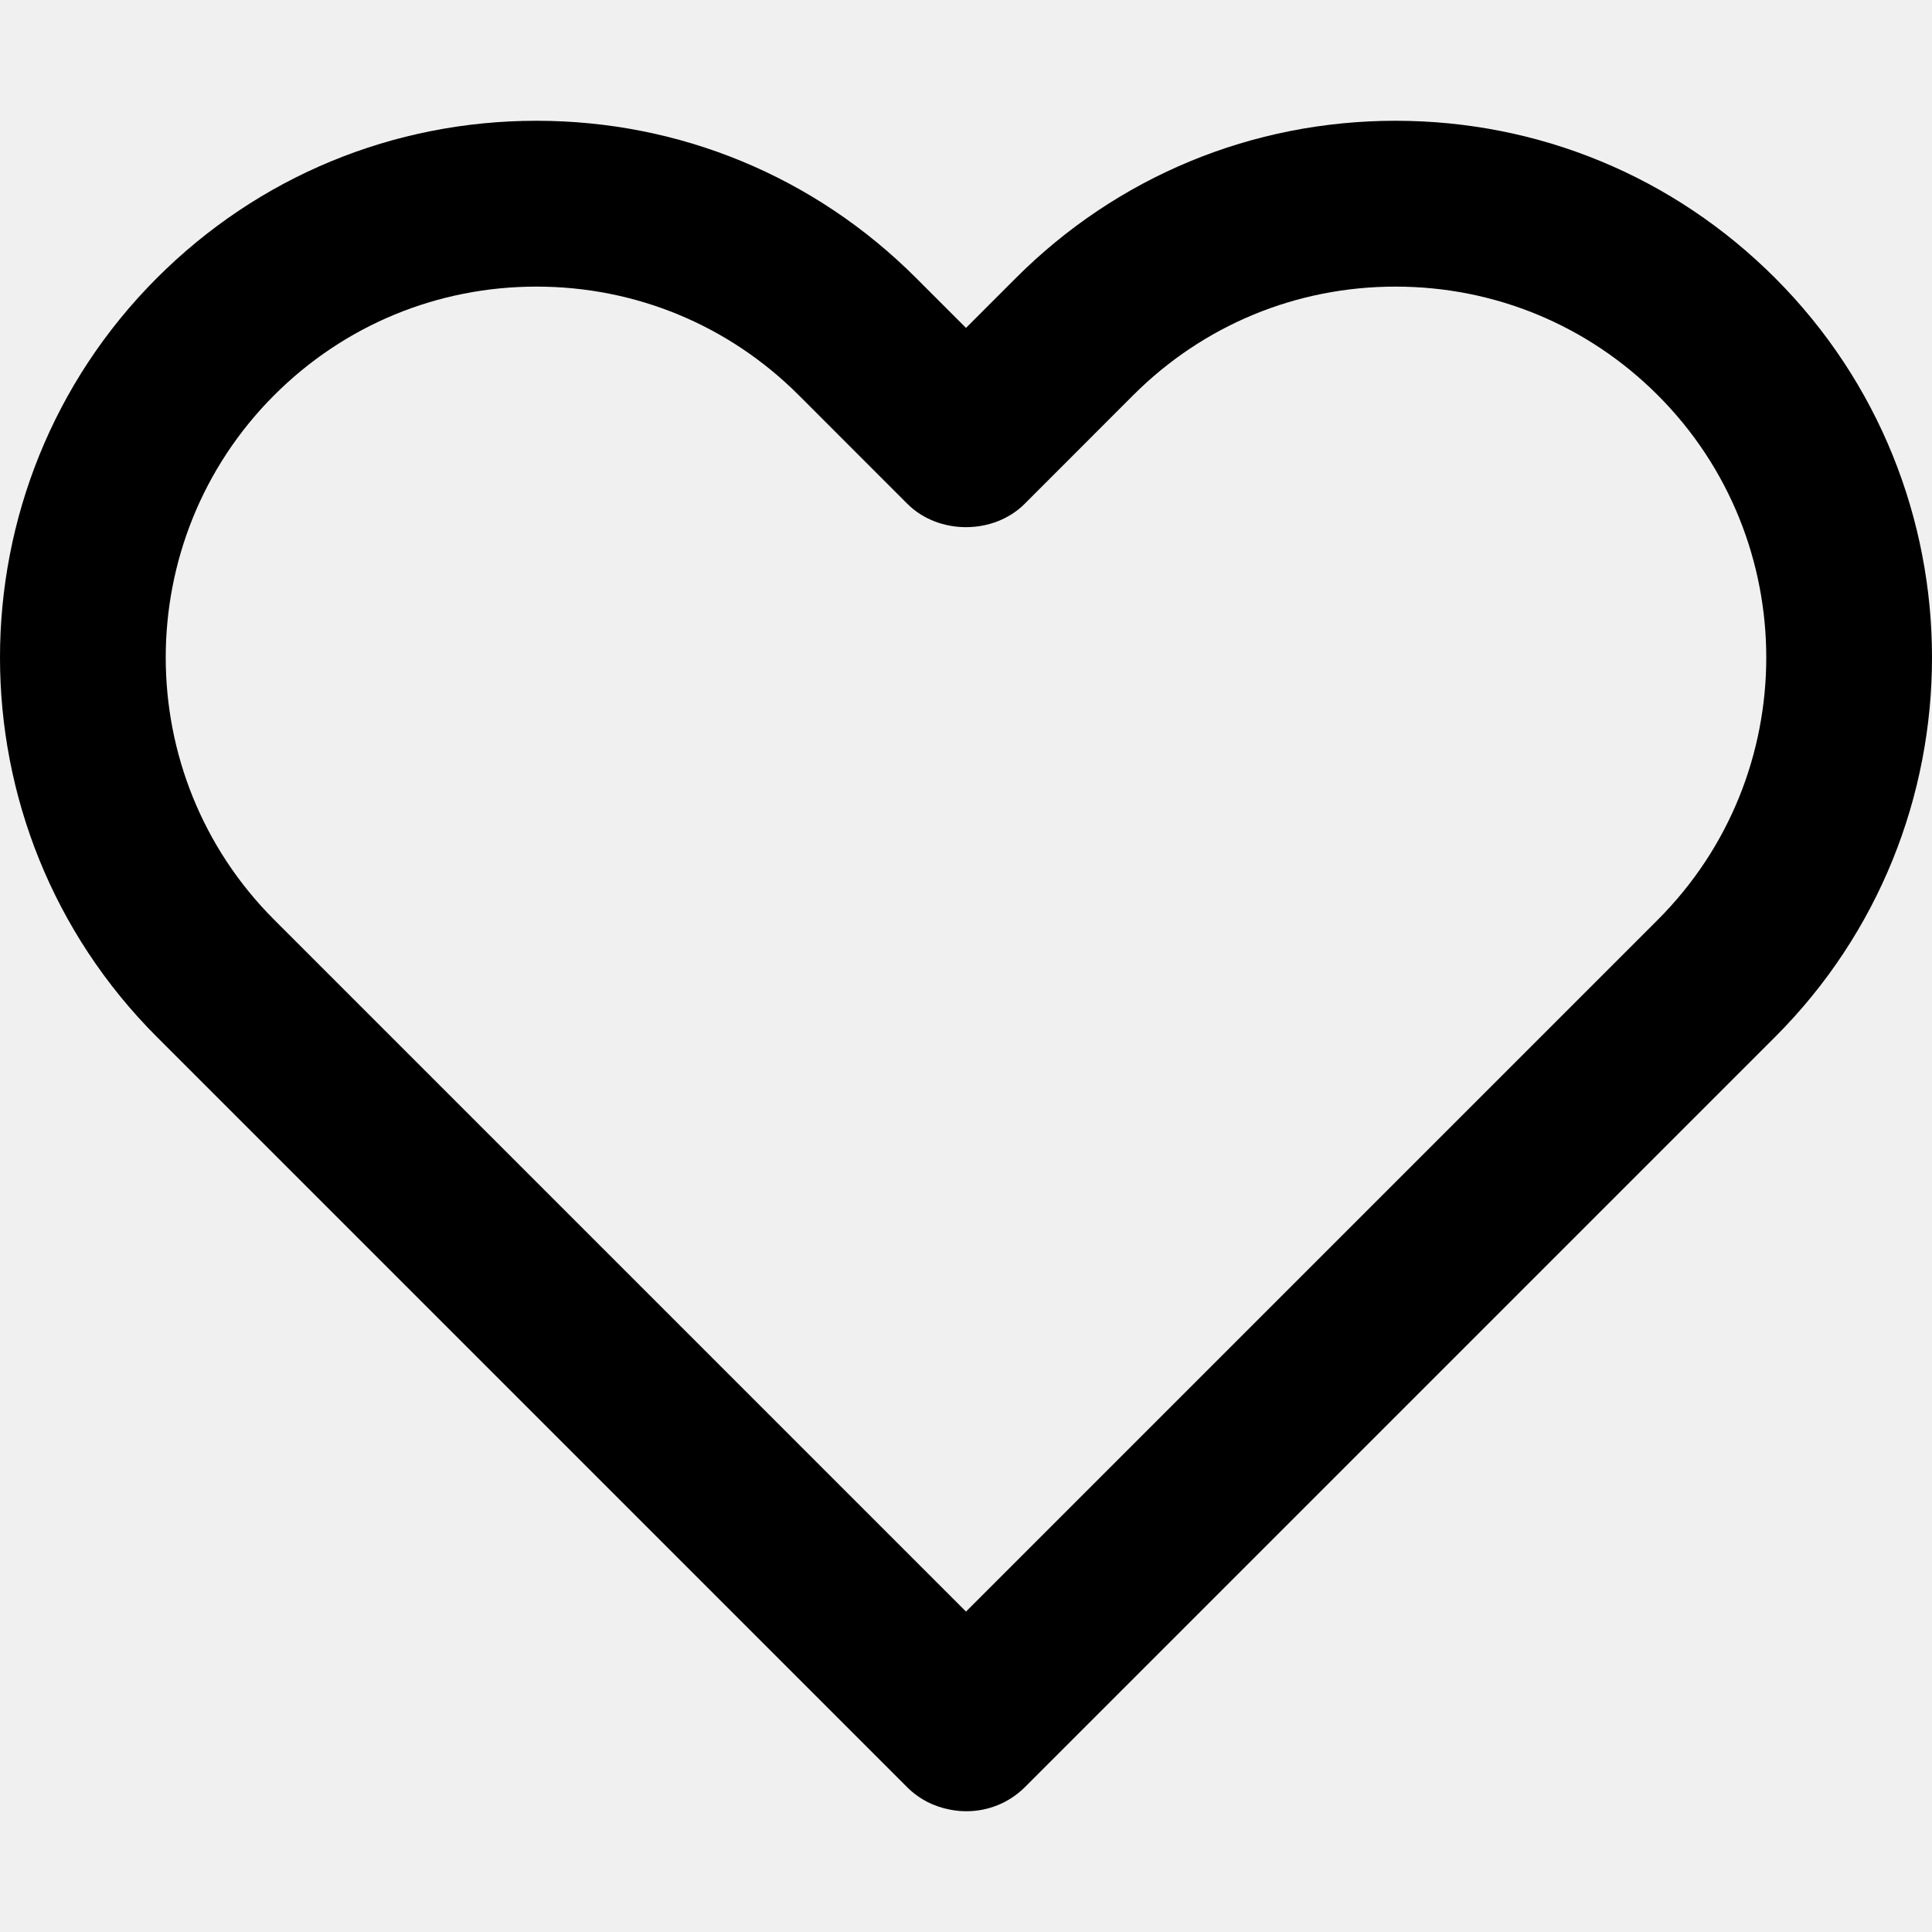
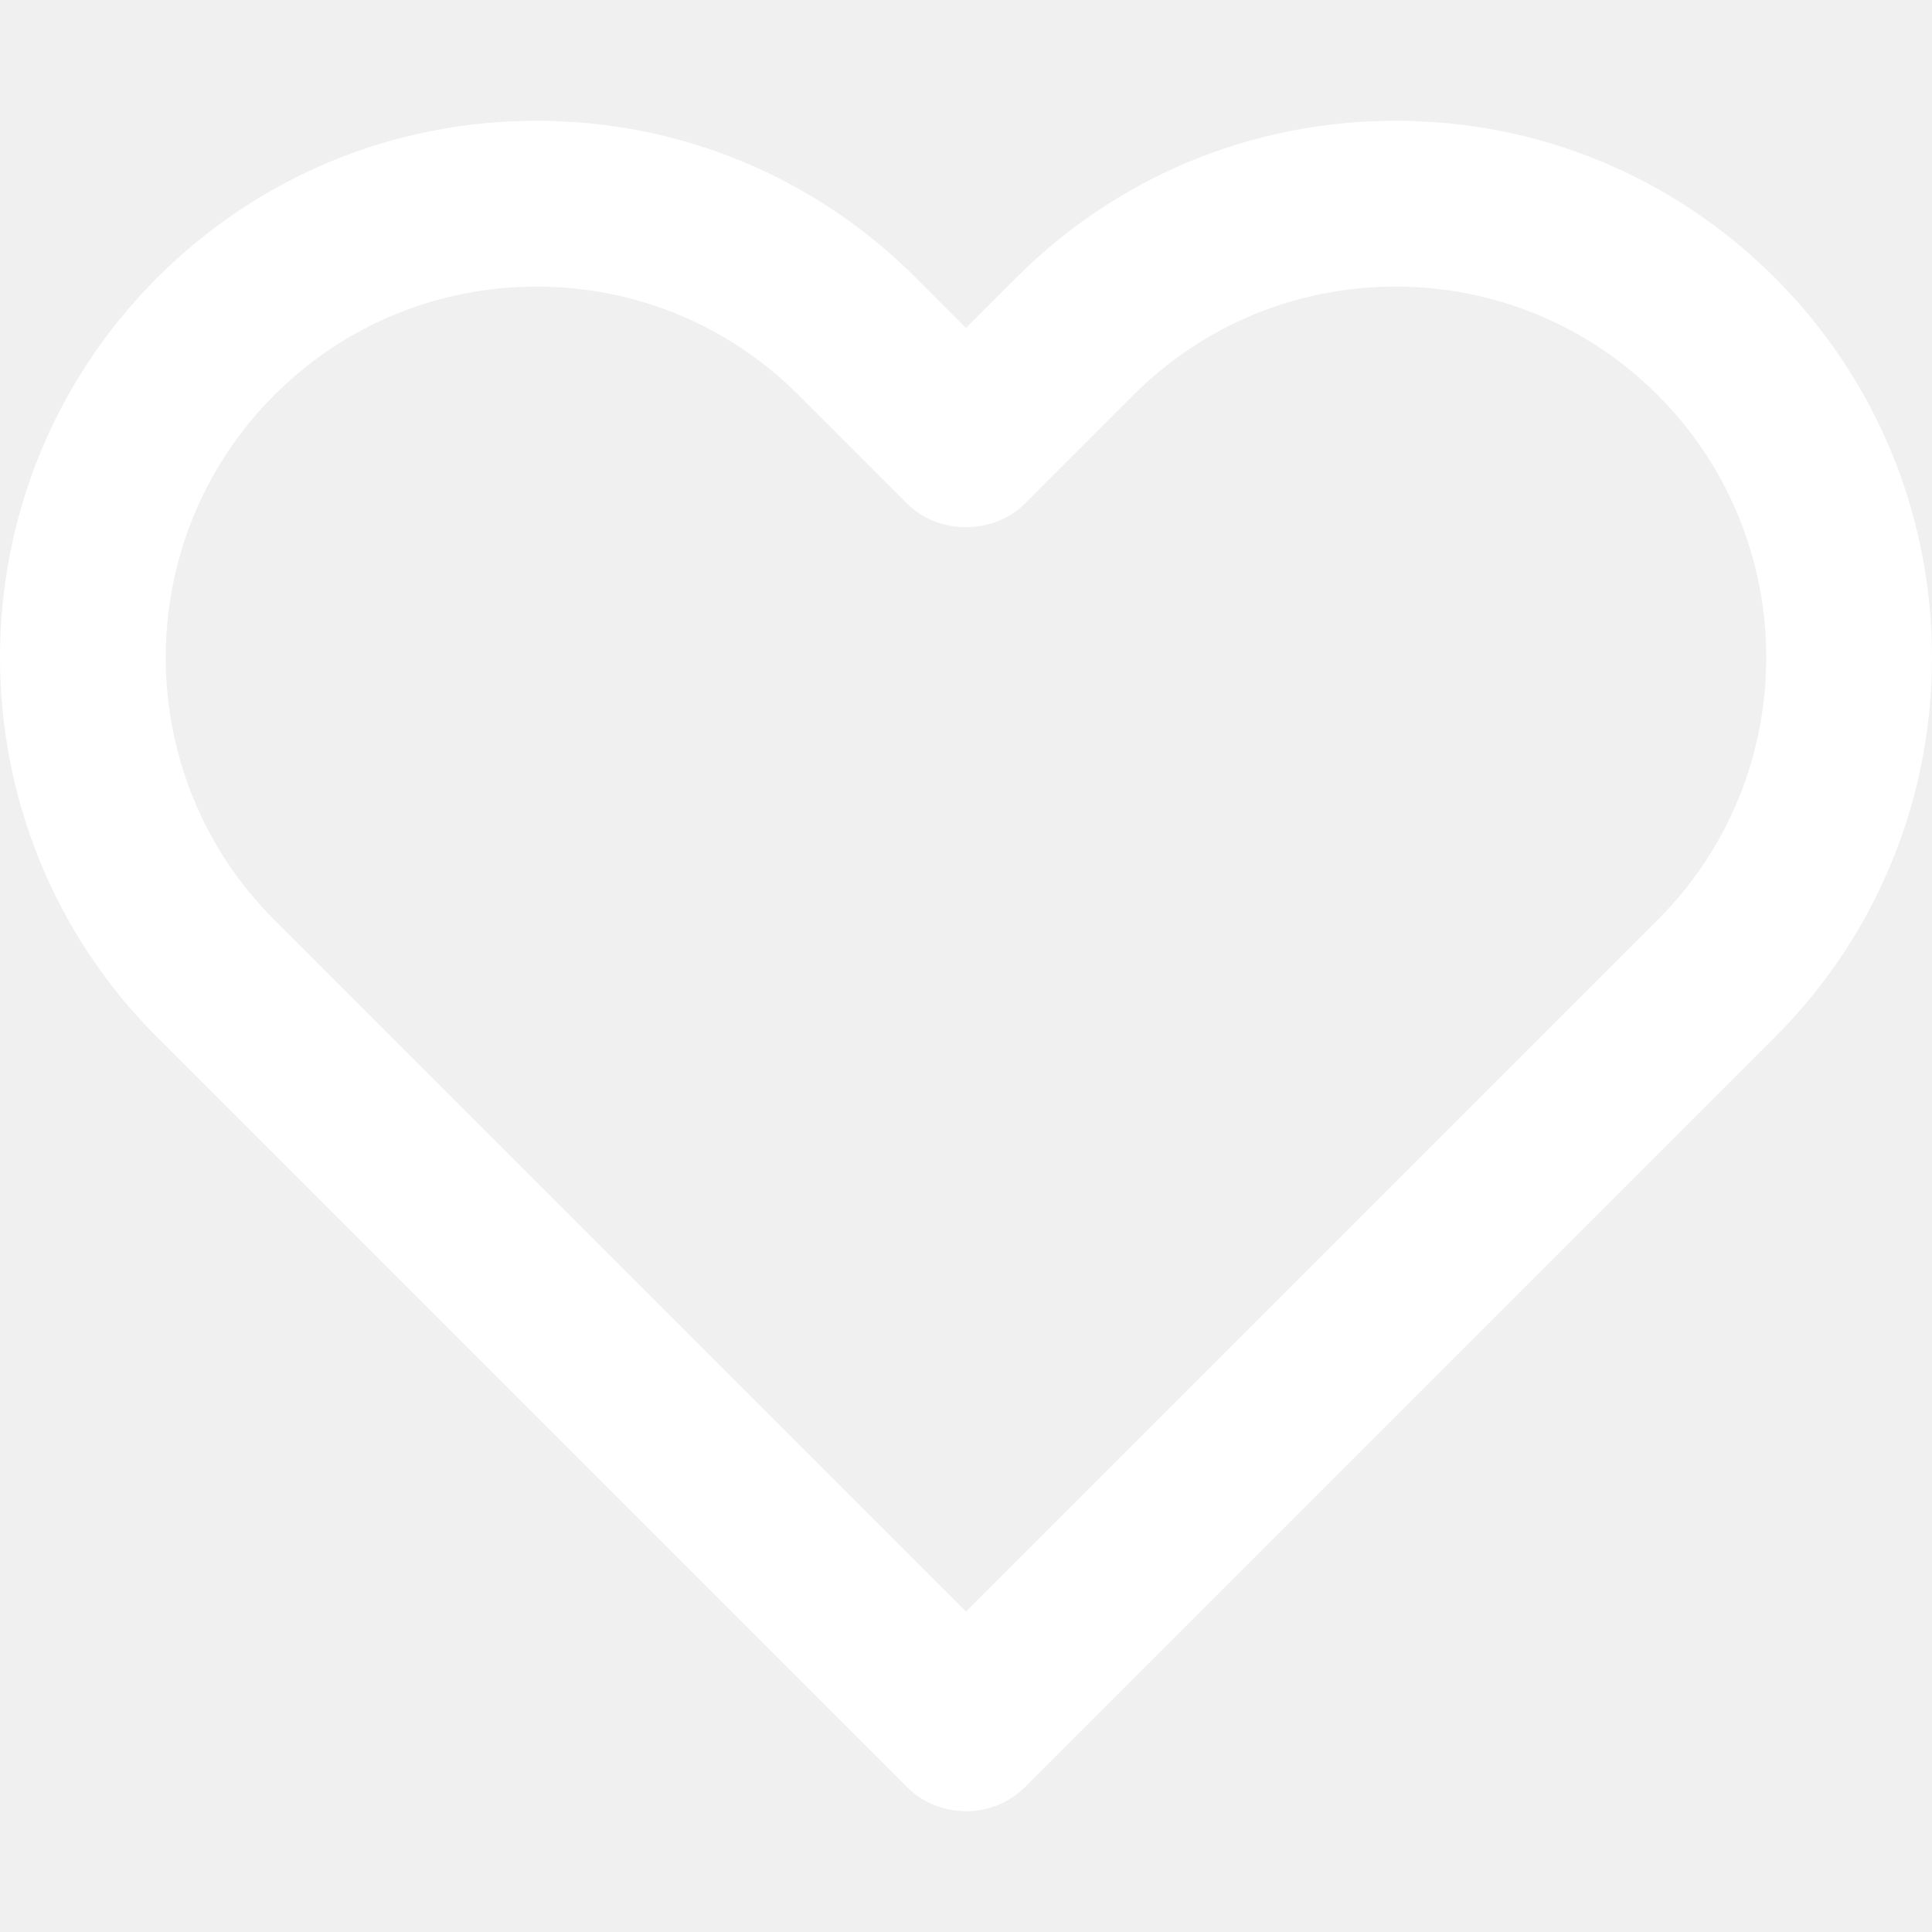
<svg xmlns="http://www.w3.org/2000/svg" version="1.1" id="Capa_1" x="0px" y="0px" width="378.94px" height="378.94px" viewBox="0 0 378.94 378.94" style="enable-background:new 0 0 378.94 378.94;" xml:space="preserve">
  <g>
-     <path d="M348.151,54.514c-19.883-19.884-46.315-30.826-74.435-30.826c-28.124,0-54.559,10.942-74.449,30.826l-9.798,9.8l-9.798-9.8   c-19.884-19.884-46.325-30.826-74.443-30.826c-28.117,0-54.56,10.942-74.442,30.826c-41.049,41.053-41.049,107.848,0,148.885   l147.09,147.091c2.405,2.414,5.399,3.892,8.527,4.461c1.049,0.207,2.104,0.303,3.161,0.303c4.161,0,8.329-1.587,11.498-4.764   l147.09-147.091C389.203,162.362,389.203,95.567,348.151,54.514z M325.155,180.404L189.47,316.091L53.782,180.404   c-28.368-28.364-28.368-74.514,0-102.893c13.741-13.739,32.017-21.296,51.446-21.296c19.431,0,37.702,7.557,51.438,21.296   l21.305,21.312c6.107,6.098,16.897,6.098,23.003,0l21.297-21.312c13.737-13.739,32.009-21.296,51.446-21.296   c19.431,0,37.701,7.557,51.438,21.296C353.526,105.89,353.526,152.039,325.155,180.404z" />
+     <path d="M348.151,54.514c-19.883-19.884-46.315-30.826-74.435-30.826c-28.124,0-54.559,10.942-74.449,30.826l-9.798,9.8l-9.798-9.8   c-19.884-19.884-46.325-30.826-74.443-30.826c-28.117,0-54.56,10.942-74.442,30.826c-41.049,41.053-41.049,107.848,0,148.885   l147.09,147.091c2.405,2.414,5.399,3.892,8.527,4.461c1.049,0.207,2.104,0.303,3.161,0.303c4.161,0,8.329-1.587,11.498-4.764   l147.09-147.091C389.203,162.362,389.203,95.567,348.151,54.514z M325.155,180.404L189.47,316.091L53.782,180.404   c-28.368-28.364-28.368-74.514,0-102.893c13.741-13.739,32.017-21.296,51.446-21.296c19.431,0,37.702,7.557,51.438,21.296   l21.305,21.312c6.107,6.098,16.897,6.098,23.003,0l21.297-21.312c13.737-13.739,32.009-21.296,51.446-21.296   c19.431,0,37.701,7.557,51.438,21.296C353.526,105.89,353.526,152.039,325.155,180.404z" fill="white" />
  </g>
  <g>
</g>
  <g>
</g>
  <g>
</g>
  <g>
</g>
  <g>
</g>
  <g>
</g>
  <g>
</g>
  <g>
</g>
  <g>
</g>
  <g>
</g>
  <g>
</g>
  <g>
</g>
  <g>
</g>
  <g>
</g>
  <g>
</g>
</svg>
